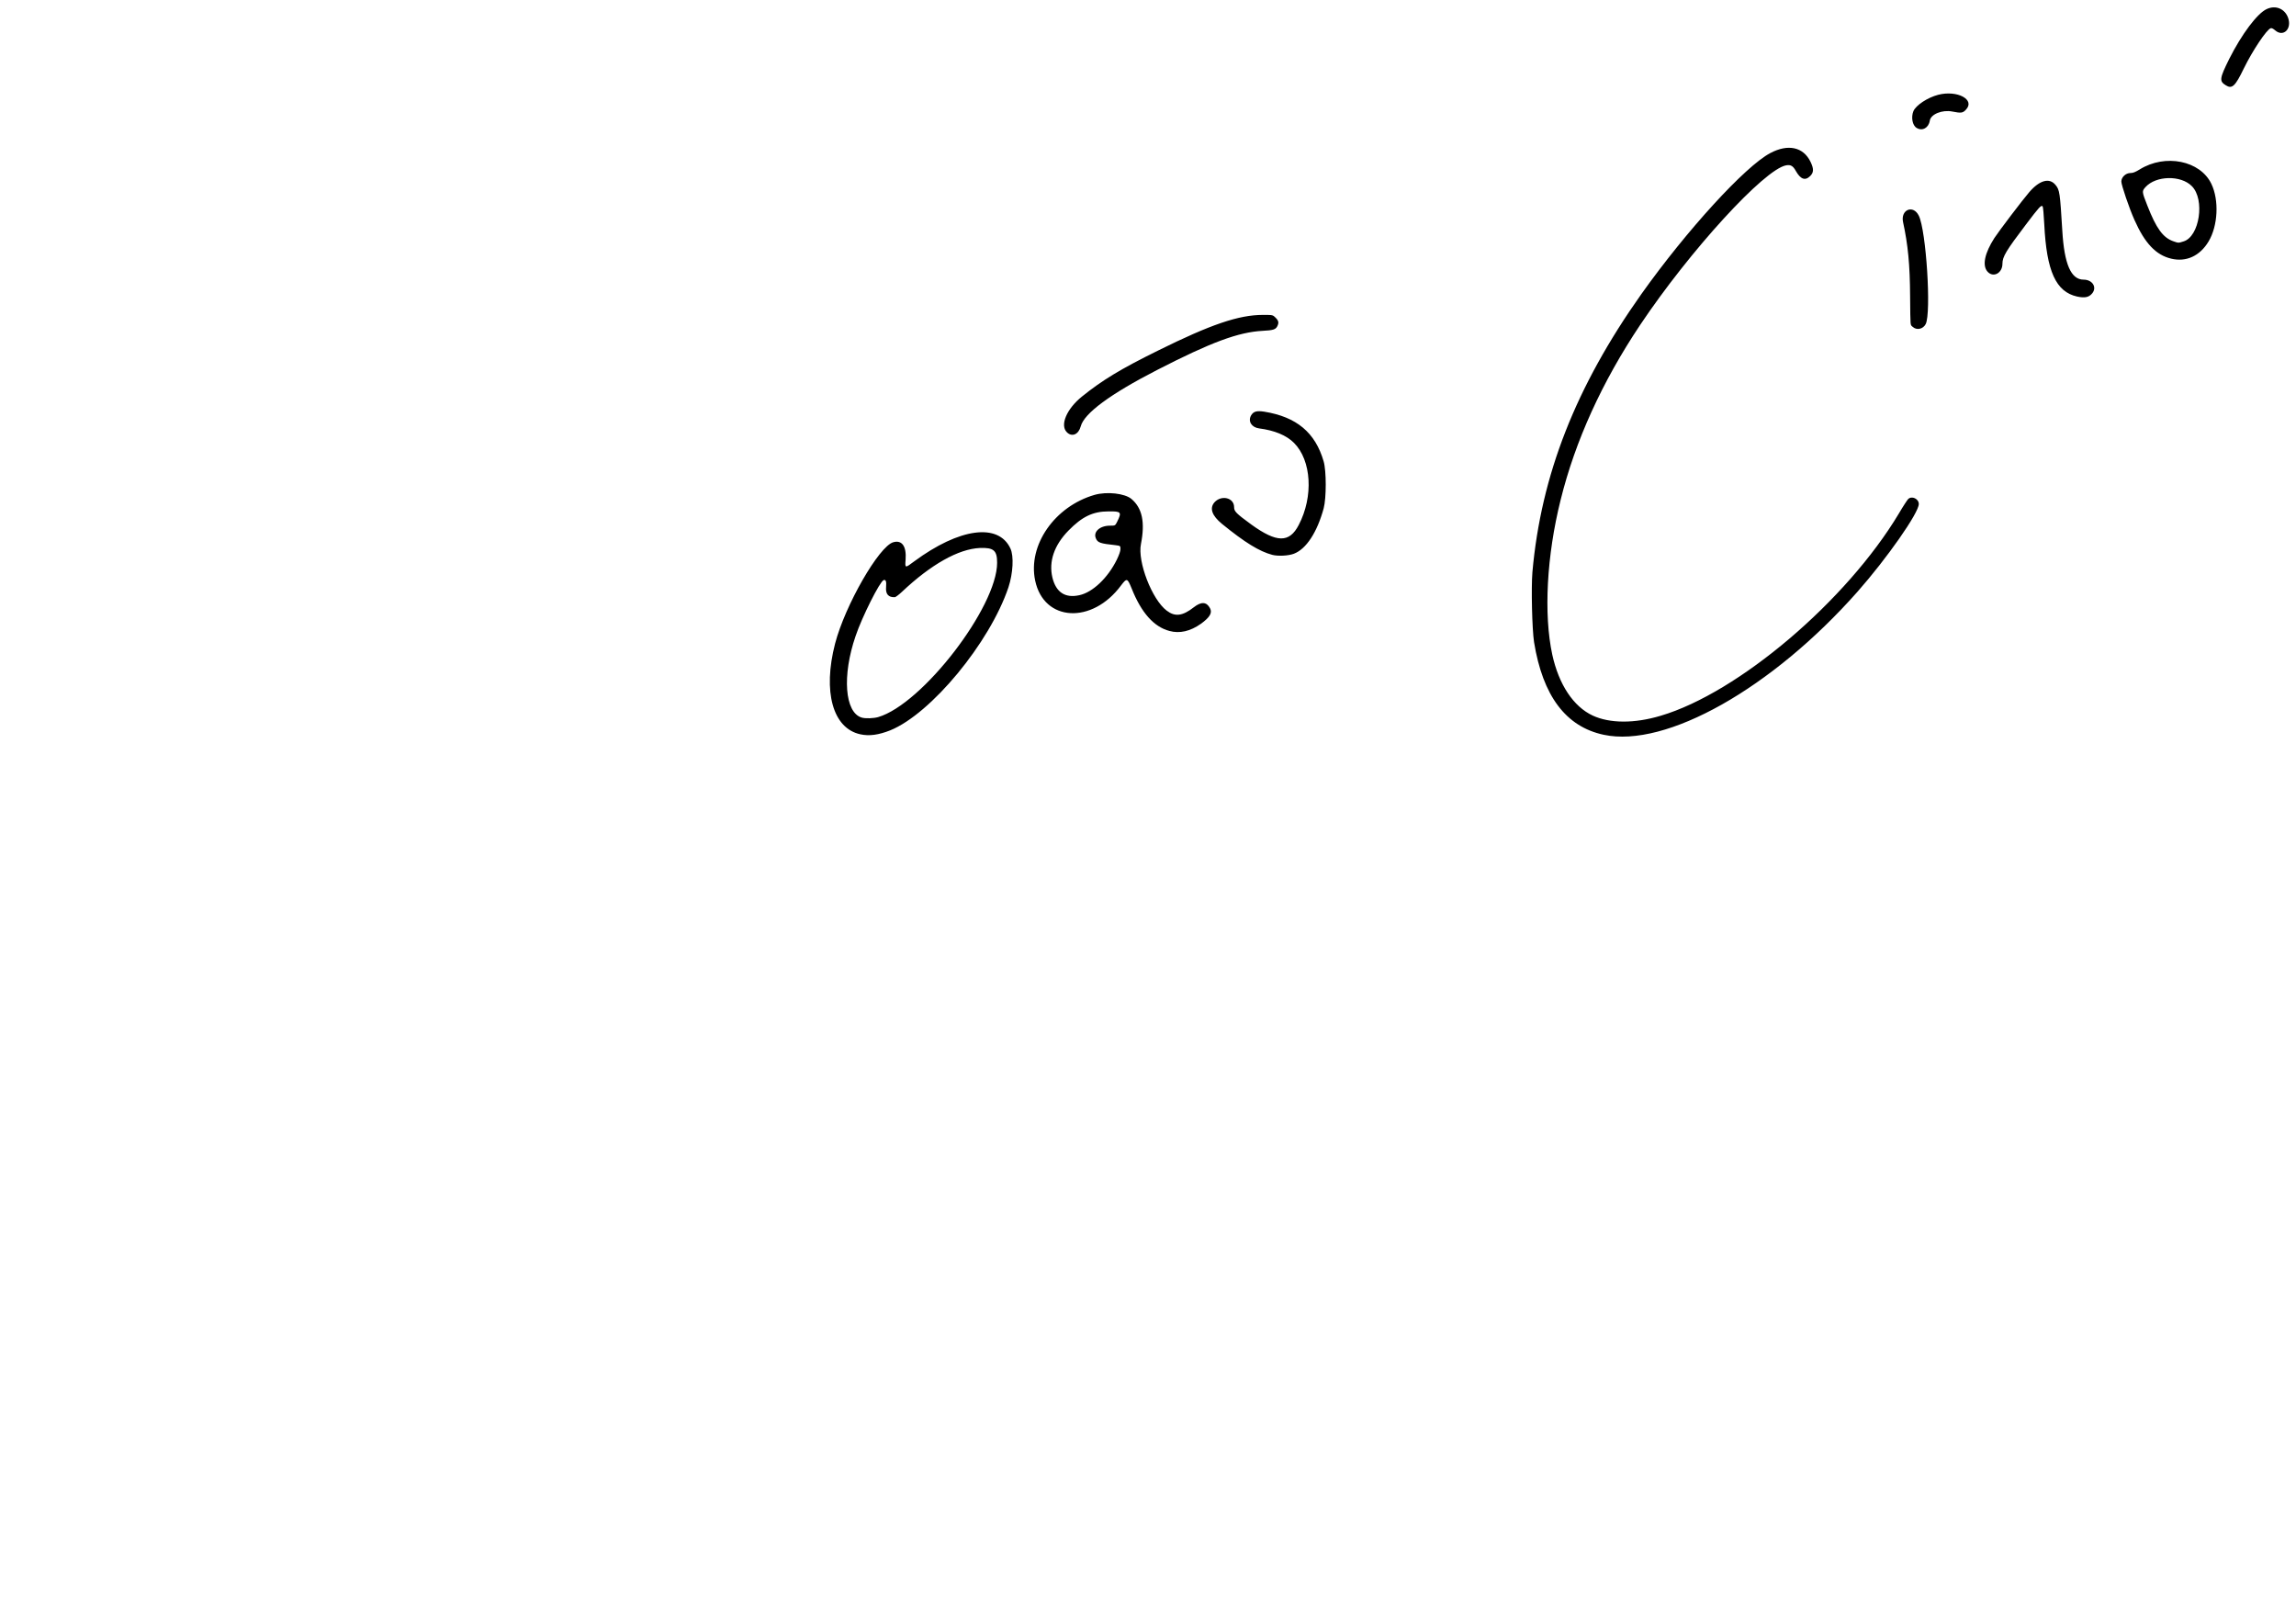
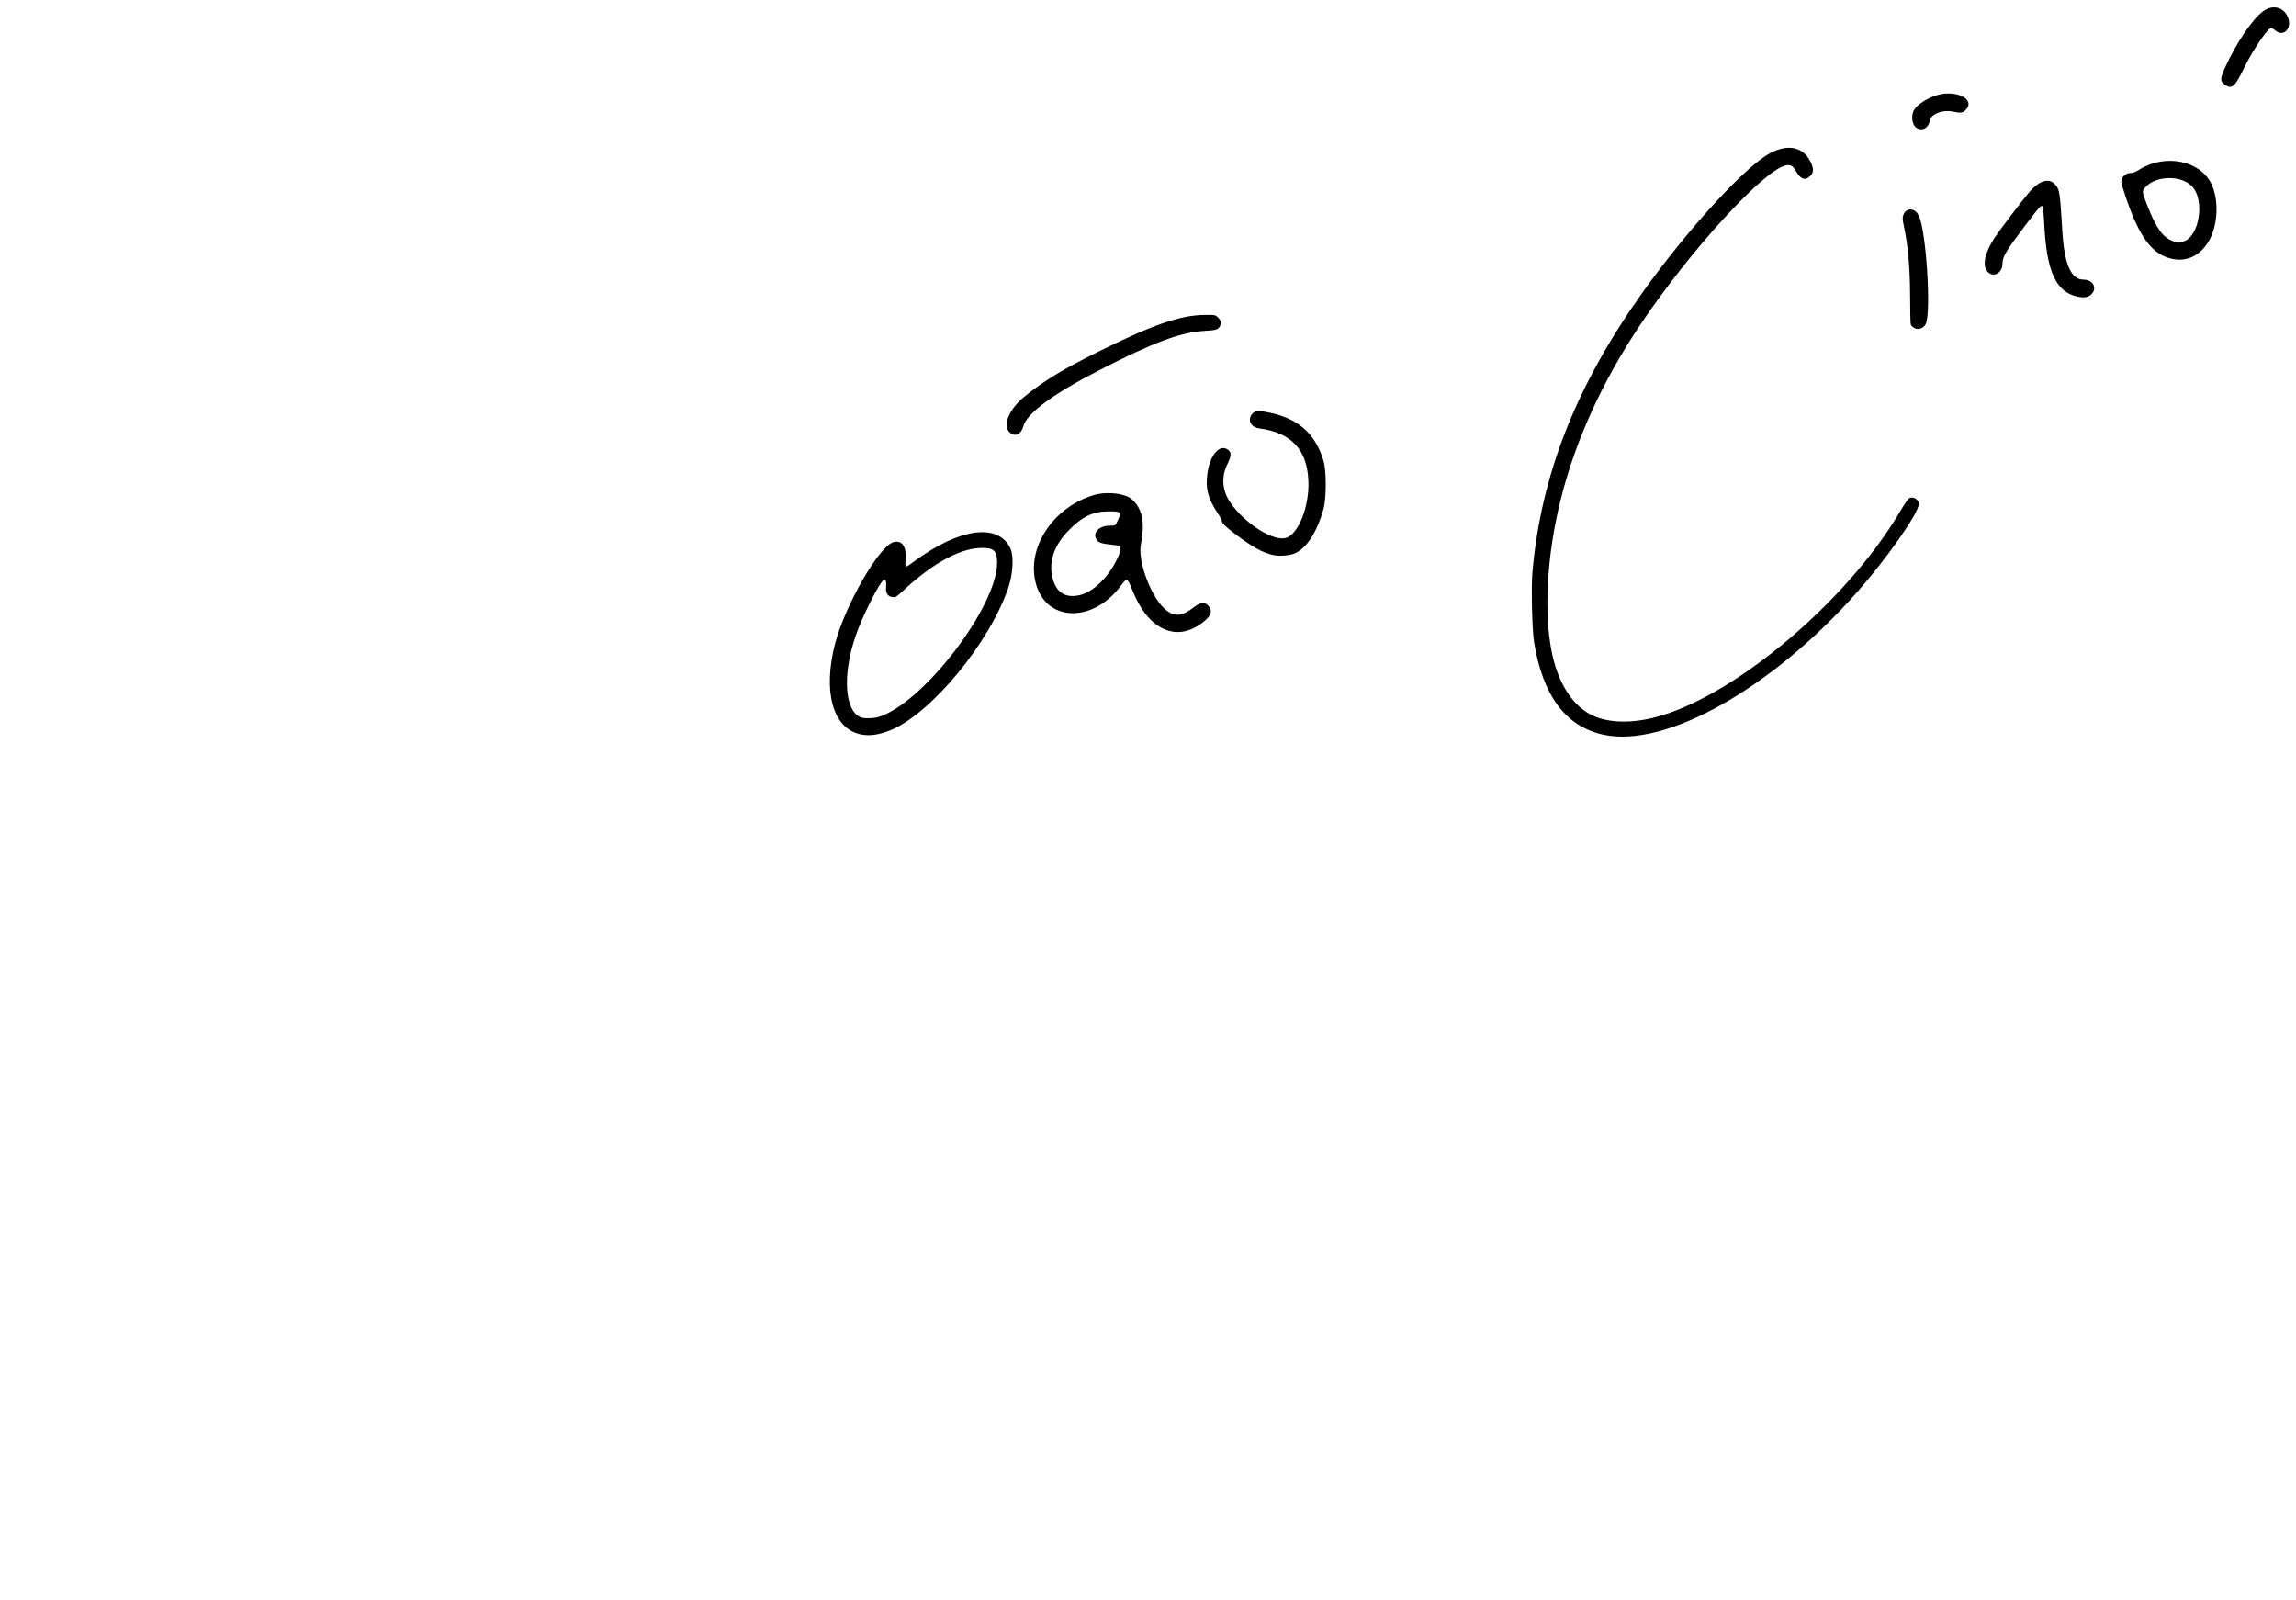
<svg xmlns="http://www.w3.org/2000/svg" viewBox="0 0 1400 975">
-   <path fill-rule="evenodd" d="M977.9 448.0C954.8 443.1 940.7 424.3 935.4 391.5C934.2 383.8 933.6 358.3 934.4 348.8C939.7 289.5 960.8 235.8 1000.9 179.2C1028.5 140.4 1064.1 101.4 1079.5 93.3C1090.3 87.6 1099.6 89.6 1104.0 98.7C1106.0 102.9 1106.0 105.1 1103.8 107.3C1100.7 110.4 1097.9 109.3 1095.0 104.2C1093.3 101.1 1091.8 100.3 1089.1 100.8C1075.8 103.2 1030.5 152.7 1000.1 198.1C976.9 232.8 960.5 268.8 951.6 304.8C943.1 338.8 941.2 374.5 946.5 399.1C950.5 417.4 959.4 430.8 971.2 436.3C981.6 441.1 996.6 441.2 1012.6 436.4C1060.0 422.4 1126.0 366.3 1157.9 313.0C1160.4 308.7 1163.0 304.8 1163.5 304.3C1165.7 302.1 1170.0 304.1 1170.0 307.3C1170.0 312.7 1150.6 340.4 1132.6 360.8C1080.5 419.7 1015.9 456.1 977.9 448.0ZM524.6 447.7C507.8 444.1 501.6 421.7 509.2 392.4C515.3 369.0 536.0 333.0 544.7 330.6C550.0 329.1 552.8 333.1 552.2 341.2C551.8 346.5 551.8 346.5 557.4 342.3C585.0 321.9 608.8 318.7 616.1 334.4C618.3 339.0 617.7 349.6 614.9 358.1C603.5 391.9 567.7 435.2 542.8 445.3C535.7 448.1 530.0 448.9 524.6 447.7ZM535.5 437.2C562.4 429.3 608.0 370.1 608.0 343.1C608.0 335.6 605.9 333.8 597.5 334.1C584.5 334.7 567.8 344.0 549.9 360.9C548.1 362.6 546.2 364.0 545.7 364.1C541.7 364.3 539.9 362.2 540.3 357.9C540.6 354.5 540.1 353.2 538.8 353.7C536.5 354.5 525.6 376.2 521.7 387.8C513.4 411.9 515.1 434.4 525.4 437.5C527.7 438.2 532.7 438.0 535.5 437.2ZM713.1 384.7C703.6 382.2 695.9 373.6 690.0 358.7C687.4 352.4 687.1 352.3 683.6 356.9C665.9 380.8 636.5 379.1 631.2 354.0C626.6 332.4 643.1 308.7 667.5 301.7C675.0 299.6 685.8 300.8 689.9 304.2C696.5 309.8 698.3 318.4 695.7 331.7C693.5 342.4 702.4 365.5 711.4 372.3C716.5 376.2 721.1 375.6 728.0 370.2C732.5 366.7 735.7 366.9 737.8 370.8C739.3 373.6 737.8 376.3 732.3 380.3C725.8 384.9 719.3 386.4 713.1 384.7ZM658.1 362.9C666.2 361.2 675.5 352.4 681.0 341.2C682.4 338.3 683.2 336.0 683.2 334.8C683.2 332.8 683.2 332.8 680.2 332.4C670.9 331.4 669.3 330.9 668.2 328.2C666.5 324.2 670.7 320.5 676.8 320.5C680.0 320.5 680.0 320.5 681.2 318.1C684.1 312.2 683.7 311.7 675.9 311.8C666.4 311.8 659.8 315.0 651.5 323.5C642.8 332.4 639.4 342.3 641.7 352.1C643.9 361.1 649.4 364.8 658.1 362.9ZM775.8 338.3C767.9 336.2 759.1 330.8 745.1 319.4C739.0 314.4 737.4 309.9 740.5 306.3C744.7 301.6 752.5 303.4 752.5 309.2C752.5 311.8 753.7 313.0 763.0 319.8C778.5 331.0 786.2 331.1 791.9 320.1C801.0 302.7 799.7 280.7 789.0 270.0C784.4 265.4 777.1 262.4 767.8 261.2C763.1 260.6 760.8 256.8 762.9 253.2C764.4 250.8 766.3 250.3 770.9 251.0C790.6 254.2 802.0 263.7 807.1 281.3C808.8 287.1 808.8 303.7 807.1 310.0C803.1 324.6 796.5 334.7 789.0 337.6C785.6 338.9 779.3 339.2 775.8 338.3ZM650.5 263.5C646.2 259.2 650.4 249.3 659.7 241.8C672.1 231.8 683.3 225.0 706.0 213.8C738.3 197.8 755.3 192.0 770.1 192.0C776.1 192.0 776.1 192.0 777.8 193.7C779.7 195.6 779.9 196.8 778.8 199.0C777.8 200.9 776.2 201.4 770.0 201.7C755.1 202.5 738.6 208.6 705.5 225.6C676.9 240.3 661.1 252.0 659.0 259.9C657.7 264.9 653.6 266.7 650.5 263.5ZM1166.3 199.3C1164.7 197.8 1164.9 199.9 1164.7 180.8C1164.6 161.4 1163.4 149.2 1160.4 135.4C1158.8 127.8 1166.6 124.6 1170.0 131.5C1174.5 140.5 1177.7 190.7 1174.2 197.6C1172.6 200.7 1168.7 201.5 1166.3 199.3ZM1266.5 180.8C1253.6 177.9 1247.9 165.4 1246.5 136.7C1246.2 131.0 1245.8 126.1 1245.5 125.8C1244.6 124.9 1243.5 126.1 1235.4 136.8C1223.2 152.9 1221.0 156.5 1221.0 160.8C1221.0 166.6 1215.3 169.6 1211.8 165.5C1208.6 161.7 1210.2 154.3 1216.1 145.1C1218.9 140.8 1233.8 121.2 1237.4 117.1C1243.7 109.8 1249.7 108.2 1253.4 112.8C1255.9 115.8 1256.1 117.6 1257.5 140.6C1258.7 161.1 1262.8 170.5 1270.5 170.5C1275.9 170.5 1278.8 175.2 1275.7 178.9C1273.7 181.3 1271.2 181.8 1266.5 180.8ZM1323.9 157.7C1314.6 155.5 1307.8 148.3 1301.5 134.1C1298.3 127.0 1293.5 112.8 1293.5 110.7C1293.5 108.0 1296.2 105.5 1299.0 105.5C1300.6 105.5 1301.9 105.0 1304.7 103.3C1320.3 93.6 1341.6 97.9 1348.4 112.1C1353.2 122.1 1352.4 137.7 1346.7 147.2C1341.4 156.1 1333.0 159.9 1323.9 157.7ZM1331.4 147.2C1341.2 144.3 1344.6 121.6 1336.5 113.5C1329.8 106.7 1314.6 107.0 1308.2 114.1C1306.0 116.6 1306.0 116.8 1309.3 125.2C1314.8 139.3 1318.9 144.9 1325.2 147.1C1328.3 148.2 1328.3 148.2 1331.4 147.2ZM1168.7 78.0C1166.1 76.5 1165.2 71.5 1166.7 67.8C1168.2 64.2 1175.3 59.5 1181.8 57.8C1193.4 54.8 1204.5 60.7 1198.8 66.8C1196.9 68.9 1195.9 69.1 1190.4 68.0C1184.3 66.8 1177.3 69.6 1176.7 73.6C1176.0 78.0 1172.1 80.1 1168.7 78.0ZM1357.2 52.0C1353.1 49.5 1353.4 47.8 1359.3 35.9C1366.9 20.8 1376.4 8.1 1382.2 5.5C1387.6 3.0 1393.2 5.3 1395.2 10.9C1397.6 17.7 1392.2 22.8 1387.3 18.5C1386.1 17.5 1385.2 17.0 1384.6 17.2C1382.1 18.0 1373.6 30.7 1368.2 41.7C1362.9 52.7 1361.0 54.4 1357.2 52.0Z" />
+   <path fill-rule="evenodd" d="M977.9 448.0C954.8 443.1 940.7 424.3 935.4 391.5C934.2 383.8 933.6 358.3 934.4 348.8C939.7 289.5 960.8 235.8 1000.9 179.2C1028.5 140.4 1064.1 101.4 1079.5 93.3C1090.3 87.6 1099.6 89.6 1104.0 98.7C1106.0 102.9 1106.0 105.1 1103.8 107.3C1100.7 110.4 1097.9 109.3 1095.0 104.2C1093.3 101.1 1091.8 100.3 1089.1 100.8C1075.8 103.2 1030.5 152.7 1000.1 198.1C976.9 232.8 960.5 268.8 951.6 304.8C943.1 338.8 941.2 374.5 946.5 399.1C950.5 417.4 959.4 430.8 971.2 436.3C981.6 441.1 996.6 441.2 1012.6 436.4C1060.0 422.4 1126.0 366.3 1157.9 313.0C1160.4 308.7 1163.0 304.8 1163.5 304.3C1165.7 302.1 1170.0 304.1 1170.0 307.3C1170.0 312.7 1150.6 340.4 1132.6 360.8C1080.5 419.7 1015.9 456.1 977.9 448.0ZM524.6 447.7C507.8 444.1 501.6 421.7 509.2 392.4C515.3 369.0 536.0 333.0 544.7 330.6C550.0 329.1 552.8 333.1 552.2 341.2C551.8 346.5 551.8 346.5 557.4 342.3C585.0 321.9 608.8 318.7 616.1 334.4C618.3 339.0 617.7 349.6 614.9 358.1C603.5 391.9 567.7 435.2 542.8 445.3C535.7 448.1 530.0 448.9 524.6 447.7ZM535.5 437.2C562.4 429.3 608.0 370.1 608.0 343.1C608.0 335.6 605.9 333.8 597.5 334.1C584.5 334.7 567.8 344.0 549.9 360.9C548.1 362.6 546.2 364.0 545.7 364.1C541.7 364.3 539.9 362.2 540.3 357.9C540.6 354.5 540.1 353.2 538.8 353.7C536.5 354.5 525.6 376.2 521.7 387.8C513.4 411.9 515.1 434.4 525.4 437.5C527.7 438.2 532.7 438.0 535.5 437.2ZM713.1 384.7C703.6 382.2 695.9 373.6 690.0 358.7C687.4 352.4 687.1 352.3 683.6 356.9C665.9 380.8 636.5 379.1 631.2 354.0C626.6 332.4 643.1 308.7 667.5 301.7C675.0 299.6 685.8 300.8 689.9 304.2C696.5 309.8 698.3 318.4 695.7 331.7C693.5 342.4 702.4 365.5 711.4 372.3C716.5 376.2 721.1 375.6 728.0 370.2C732.5 366.7 735.7 366.9 737.8 370.8C739.3 373.6 737.8 376.3 732.3 380.3C725.8 384.9 719.3 386.4 713.1 384.7ZM658.1 362.9C666.2 361.2 675.5 352.4 681.0 341.2C682.4 338.3 683.2 336.0 683.2 334.8C683.2 332.8 683.2 332.8 680.2 332.4C670.9 331.4 669.3 330.9 668.2 328.2C666.5 324.2 670.7 320.5 676.8 320.5C680.0 320.5 680.0 320.5 681.2 318.1C684.1 312.2 683.7 311.7 675.9 311.8C666.4 311.8 659.8 315.0 651.5 323.5C642.8 332.4 639.4 342.3 641.7 352.1C643.9 361.1 649.4 364.8 658.1 362.9ZM775.8 338.3C769.2 336.6 763.9 333.6 754.1 326.3C747.1 321.0 745.0 319.1 745.0 317.5C745.0 317.0 743.7 314.6 742.0 312.1C736.5 303.7 735.0 297.7 736.2 288.8C737.6 278.2 743.0 271.2 747.9 273.7C751.0 275.3 751.1 277.5 748.5 282.8C744.5 290.7 745.2 299.3 750.4 306.7C759.1 319.2 776.2 330.1 784.0 328.0C791.7 325.9 798.5 308.7 797.8 293.0C797.0 274.0 787.2 263.7 767.8 261.2C763.1 260.6 760.8 256.8 762.9 253.2C764.4 250.8 766.3 250.3 770.9 251.0C790.6 254.2 802.0 263.7 807.1 281.3C808.8 287.1 808.8 303.7 807.1 310.0C803.1 324.6 796.5 334.7 789.0 337.6C785.6 338.9 779.3 339.2 775.8 338.3ZM615.5 263.5C611.2 259.2 615.4 249.3 624.7 241.8C637.1 231.8 648.3 225.0 671.0 213.8C703.3 197.8 720.3 192.0 735.1 192.0C741.1 192.0 741.1 192.0 742.8 193.7C744.7 195.6 744.9 196.8 743.8 199.0C742.8 200.9 741.2 201.4 735.0 201.7C720.1 202.5 703.6 208.6 670.5 225.6C641.9 240.3 626.1 252.0 624.0 259.9C622.7 264.9 618.6 266.7 615.5 263.5ZM1166.3 199.3C1164.7 197.8 1164.9 199.9 1164.7 180.8C1164.6 161.4 1163.4 149.2 1160.4 135.4C1158.8 127.8 1166.6 124.6 1170.0 131.5C1174.5 140.5 1177.7 190.7 1174.2 197.6C1172.6 200.7 1168.7 201.5 1166.3 199.3ZM1266.5 180.8C1253.6 177.9 1247.9 165.4 1246.5 136.7C1246.2 131.0 1245.8 126.1 1245.5 125.8C1244.6 124.9 1243.5 126.1 1235.4 136.8C1223.2 152.9 1221.0 156.5 1221.0 160.8C1221.0 166.6 1215.3 169.6 1211.8 165.5C1208.6 161.7 1210.2 154.3 1216.1 145.1C1218.9 140.8 1233.8 121.2 1237.4 117.1C1243.7 109.8 1249.7 108.2 1253.4 112.8C1255.9 115.8 1256.1 117.6 1257.5 140.6C1258.7 161.1 1262.8 170.5 1270.5 170.5C1275.9 170.5 1278.8 175.2 1275.7 178.9C1273.7 181.3 1271.2 181.8 1266.5 180.8ZM1323.9 157.7C1314.6 155.5 1307.8 148.3 1301.5 134.1C1298.3 127.0 1293.5 112.8 1293.5 110.7C1293.5 108.0 1296.2 105.5 1299.0 105.5C1300.6 105.5 1301.9 105.0 1304.7 103.3C1320.3 93.6 1341.6 97.9 1348.4 112.1C1353.2 122.1 1352.4 137.7 1346.7 147.2C1341.4 156.1 1333.0 159.9 1323.9 157.7ZM1331.4 147.2C1341.2 144.3 1344.6 121.6 1336.5 113.5C1329.8 106.7 1314.6 107.0 1308.2 114.1C1306.0 116.6 1306.0 116.8 1309.3 125.2C1314.8 139.3 1318.9 144.9 1325.2 147.1C1328.3 148.2 1328.3 148.2 1331.4 147.2ZM1168.7 78.0C1166.1 76.5 1165.2 71.5 1166.7 67.8C1168.2 64.2 1175.3 59.5 1181.8 57.8C1193.4 54.8 1204.5 60.7 1198.8 66.8C1196.9 68.9 1195.9 69.1 1190.4 68.0C1184.3 66.8 1177.3 69.6 1176.7 73.6C1176.0 78.0 1172.1 80.1 1168.7 78.0ZM1357.2 52.0C1353.1 49.5 1353.4 47.8 1359.3 35.9C1366.9 20.8 1376.4 8.1 1382.2 5.5C1387.6 3.0 1393.2 5.3 1395.2 10.9C1397.6 17.7 1392.2 22.8 1387.3 18.5C1386.1 17.5 1385.2 17.0 1384.6 17.2C1382.1 18.0 1373.6 30.7 1368.2 41.7C1362.9 52.7 1361.0 54.4 1357.2 52.0Z" />
</svg>
